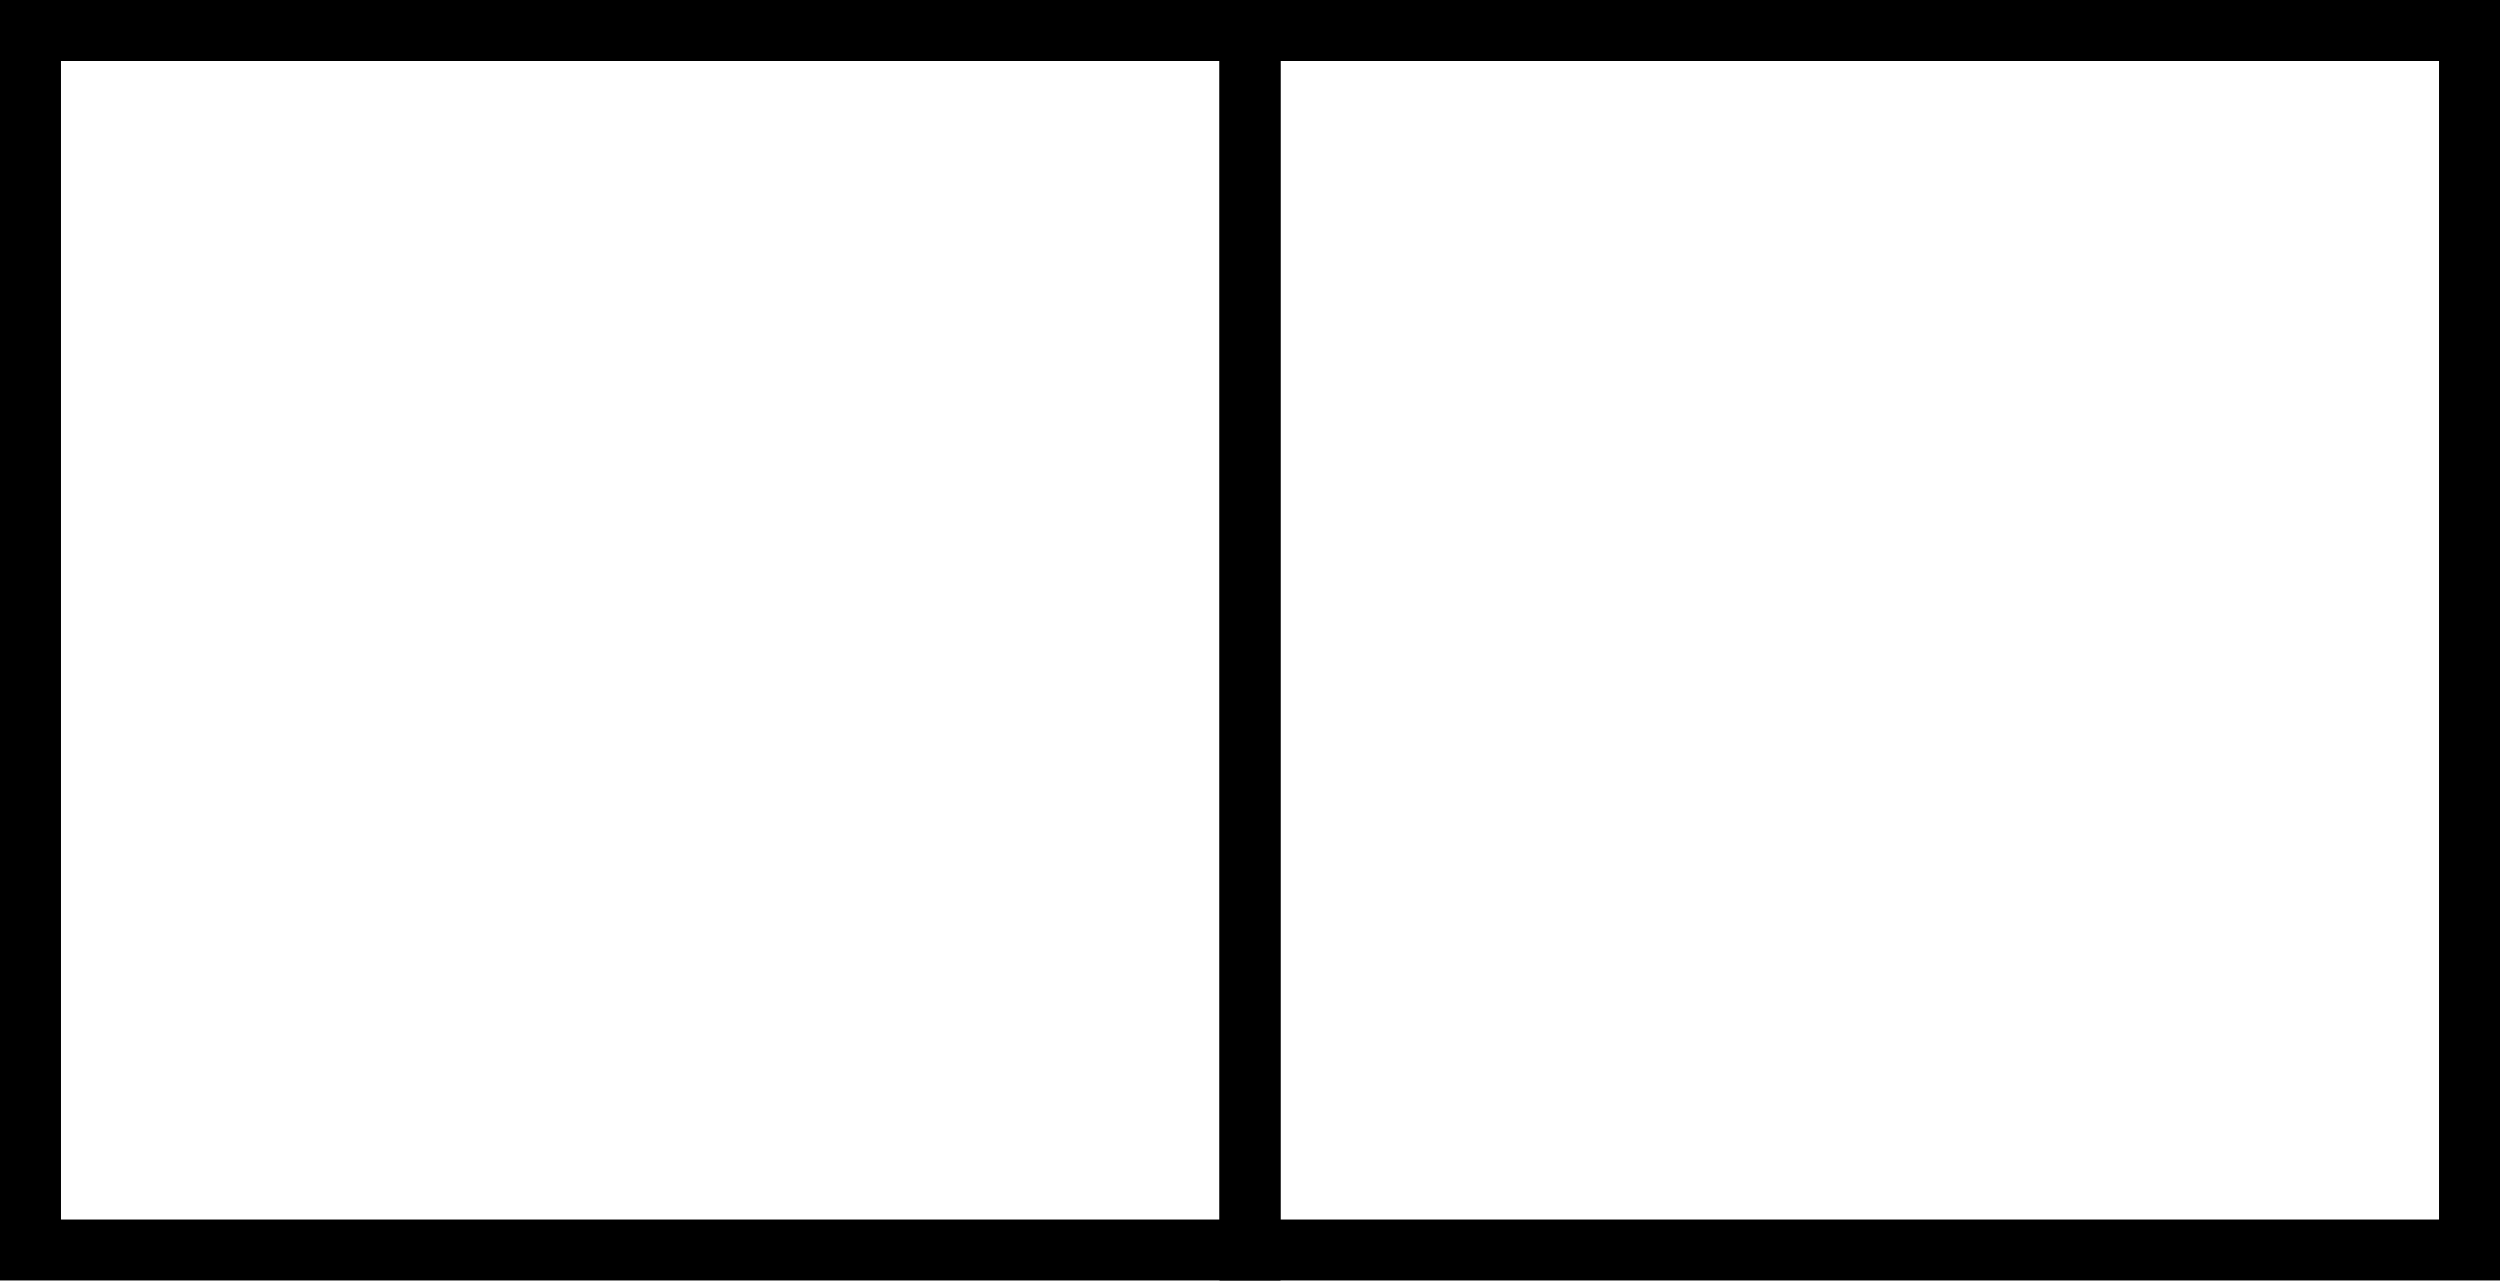
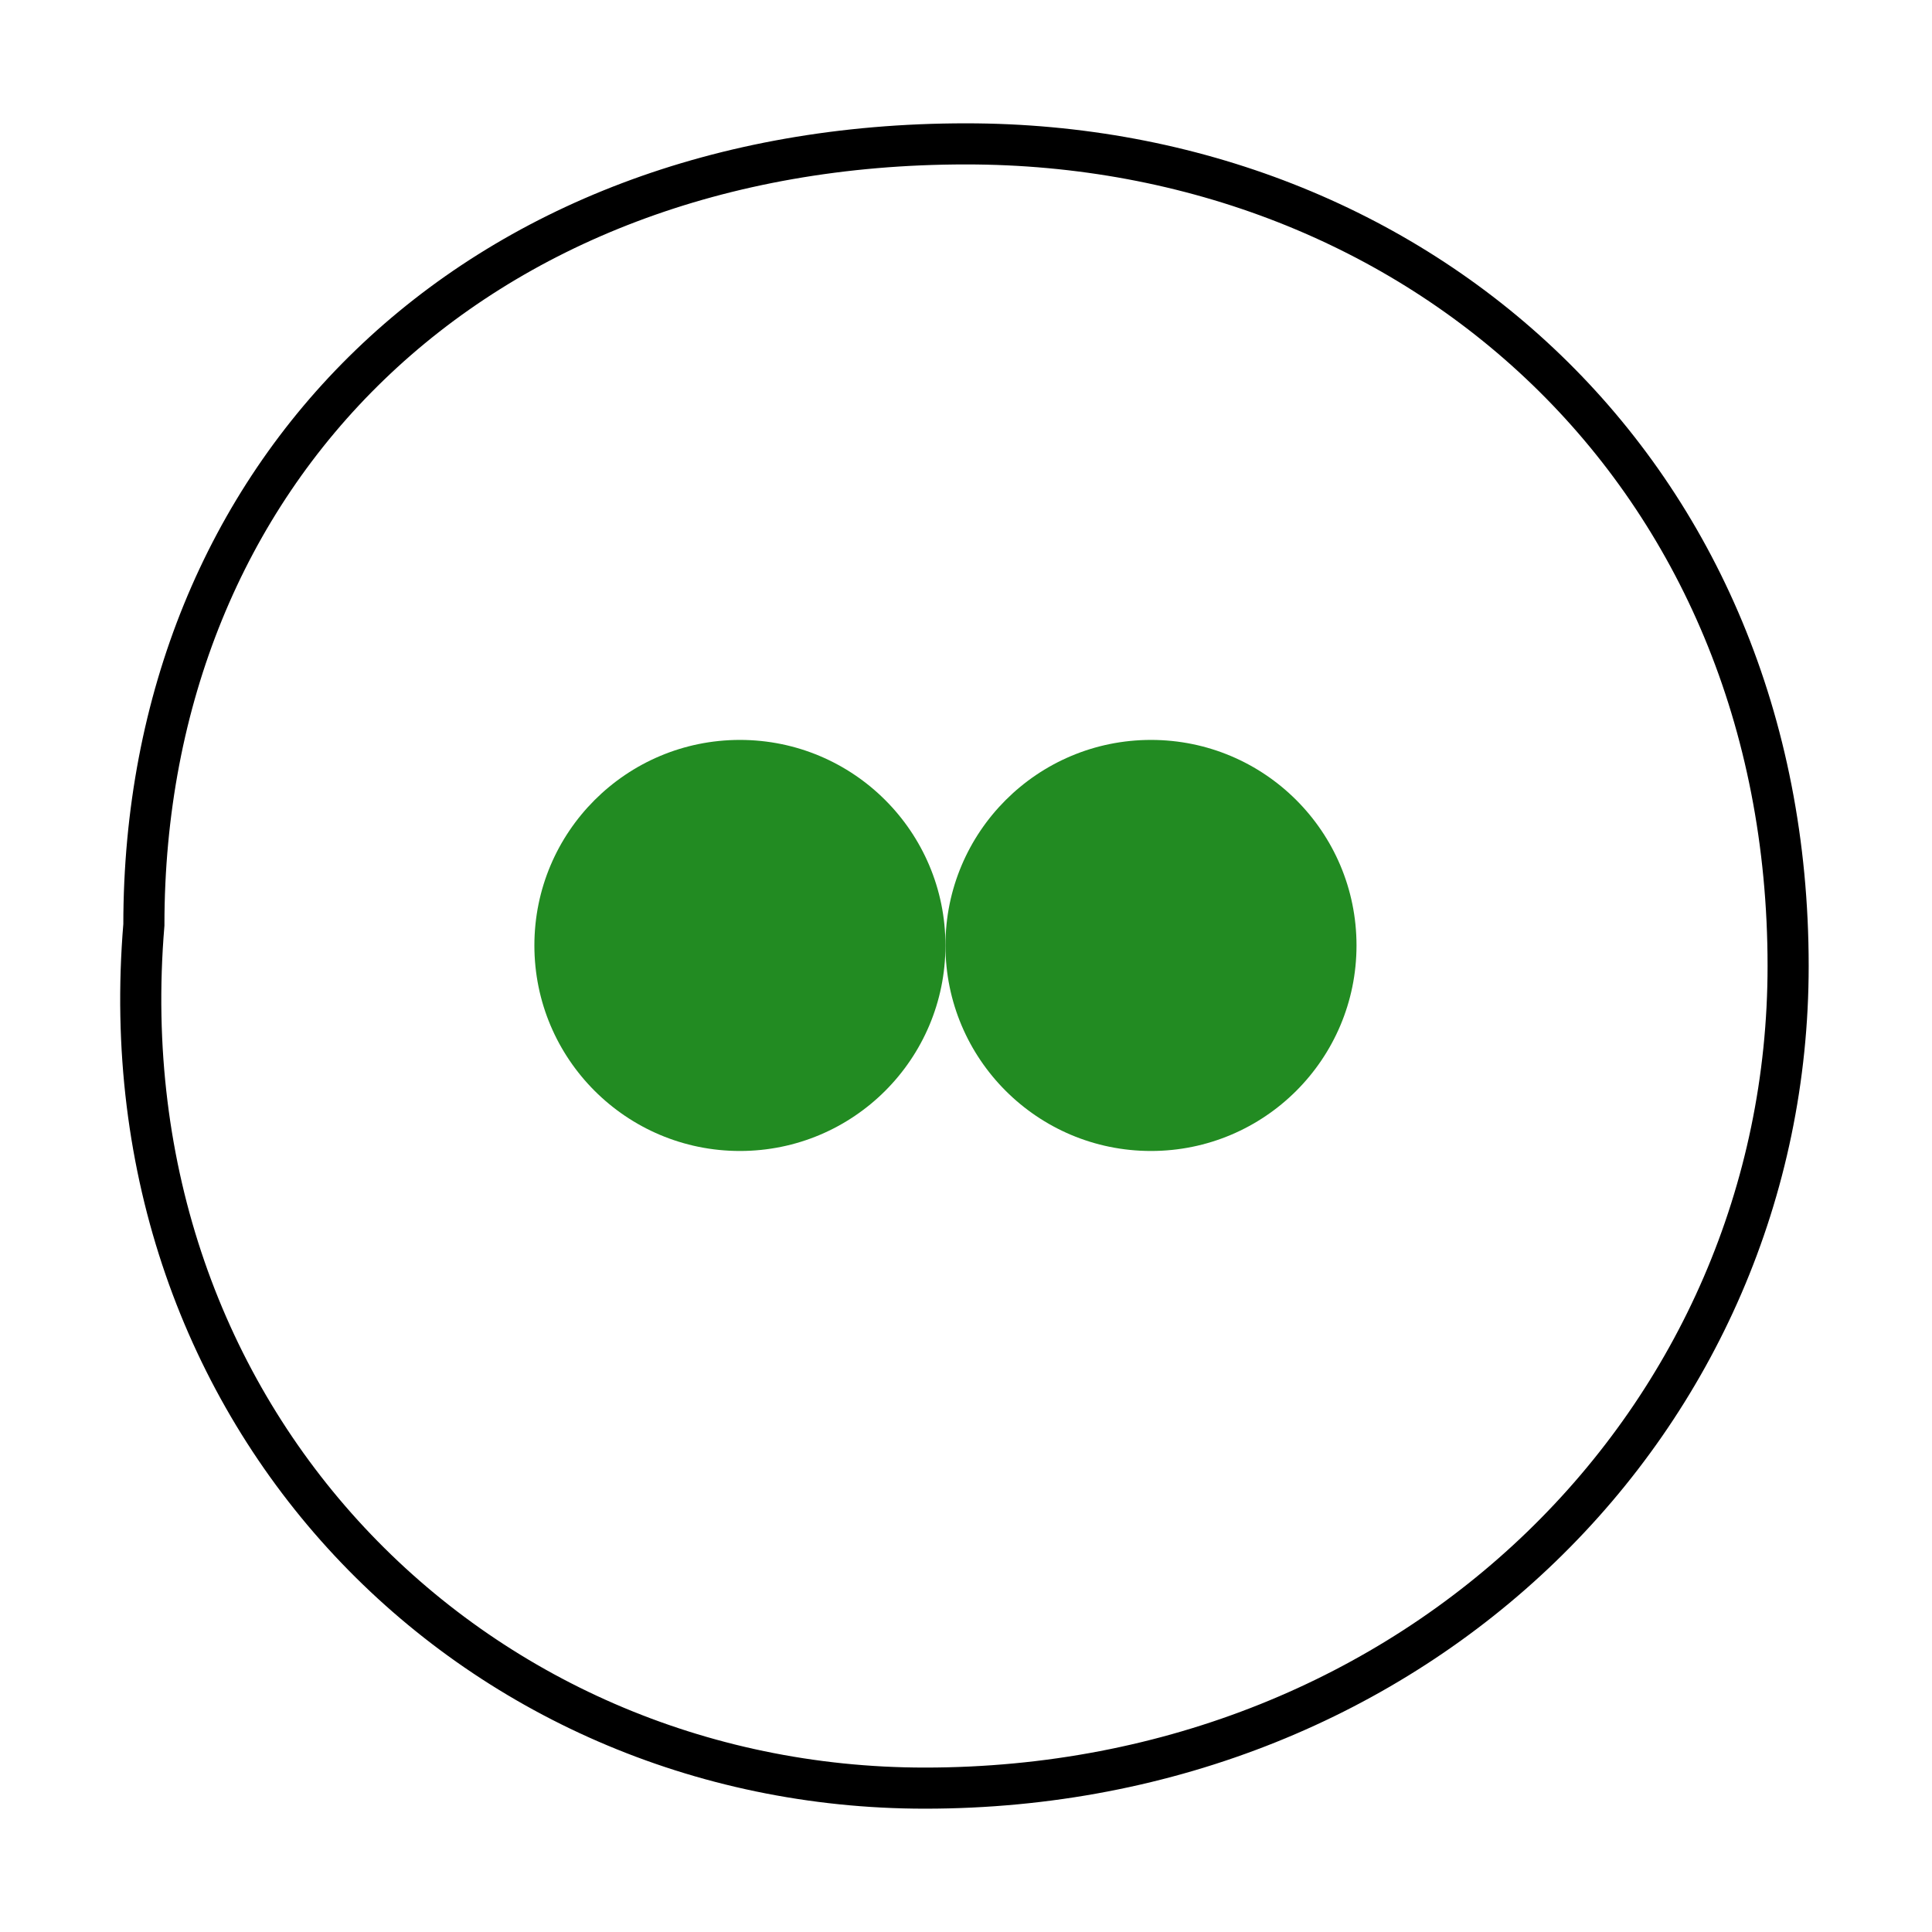
- <svg xmlns="http://www.w3.org/2000/svg" width="41pt" height="21pt" viewBox="0 0 41 21" version="1.1">
-   <g id="surface4632">
-     <path style="fill:none;stroke-width:1;stroke-linecap:round;stroke-linejoin:miter;stroke:rgb(0%,0%,0%);stroke-opacity:1;stroke-miterlimit:10;" d="M 0.5 0.5 L 20.5 0.5 L 20.5 20.5 L 0.5 20.5 Z M 0.5 0.5 " />
-     <path style="fill:none;stroke-width:1;stroke-linecap:round;stroke-linejoin:miter;stroke:rgb(0%,0%,0%);stroke-opacity:1;stroke-miterlimit:10;" d="M 20.5 0.5 L 40.5 0.5 L 40.5 20.5 L 20.5 20.5 Z M 20.5 0.5 " />
+ <svg xmlns="http://www.w3.org/2000/svg" width="47" height="47" viewBox="0 0 47 47" version="1.1">
+   <g id="surface6962">
+     <path style=" stroke:none;fill-rule:evenodd;fill:rgb(13.333%,54.51%,13.333%);fill-opacity:1;" d="M 33 23 C 33 25.762 30.762 28 28 28 C 25.238 28 23 25.762 23 23 C 23 20.238 25.238 18 28 18 C 30.762 18 33 20.238 33 23 Z " />
+     <path style=" stroke:none;fill-rule:evenodd;fill:rgb(13.333%,54.51%,13.333%);fill-opacity:1;" d="M 23 23 C 23 25.762 20.762 28 18 28 C 15.238 28 13 25.762 13 23 C 13 20.238 15.238 18 18 18 C 20.762 18 23 20.238 23 23 Z " />
+     <path style="fill:none;stroke-width:1;stroke-linecap:round;stroke-linejoin:miter;stroke:rgb(0%,0%,0%);stroke-opacity:1;stroke-miterlimit:10;" d="M 43.5 23.5 C 43.5 34.5 34.5 43.5 22.5 43.5 C 11.5 43.5 2.5 34.5 3.5 22.5 C 3.5 11.5 11.5 3.5 23.5 3.5 C 34.5 3.5 43.5 11.5 43.5 23.5 Z " />
  </g>
</svg>
